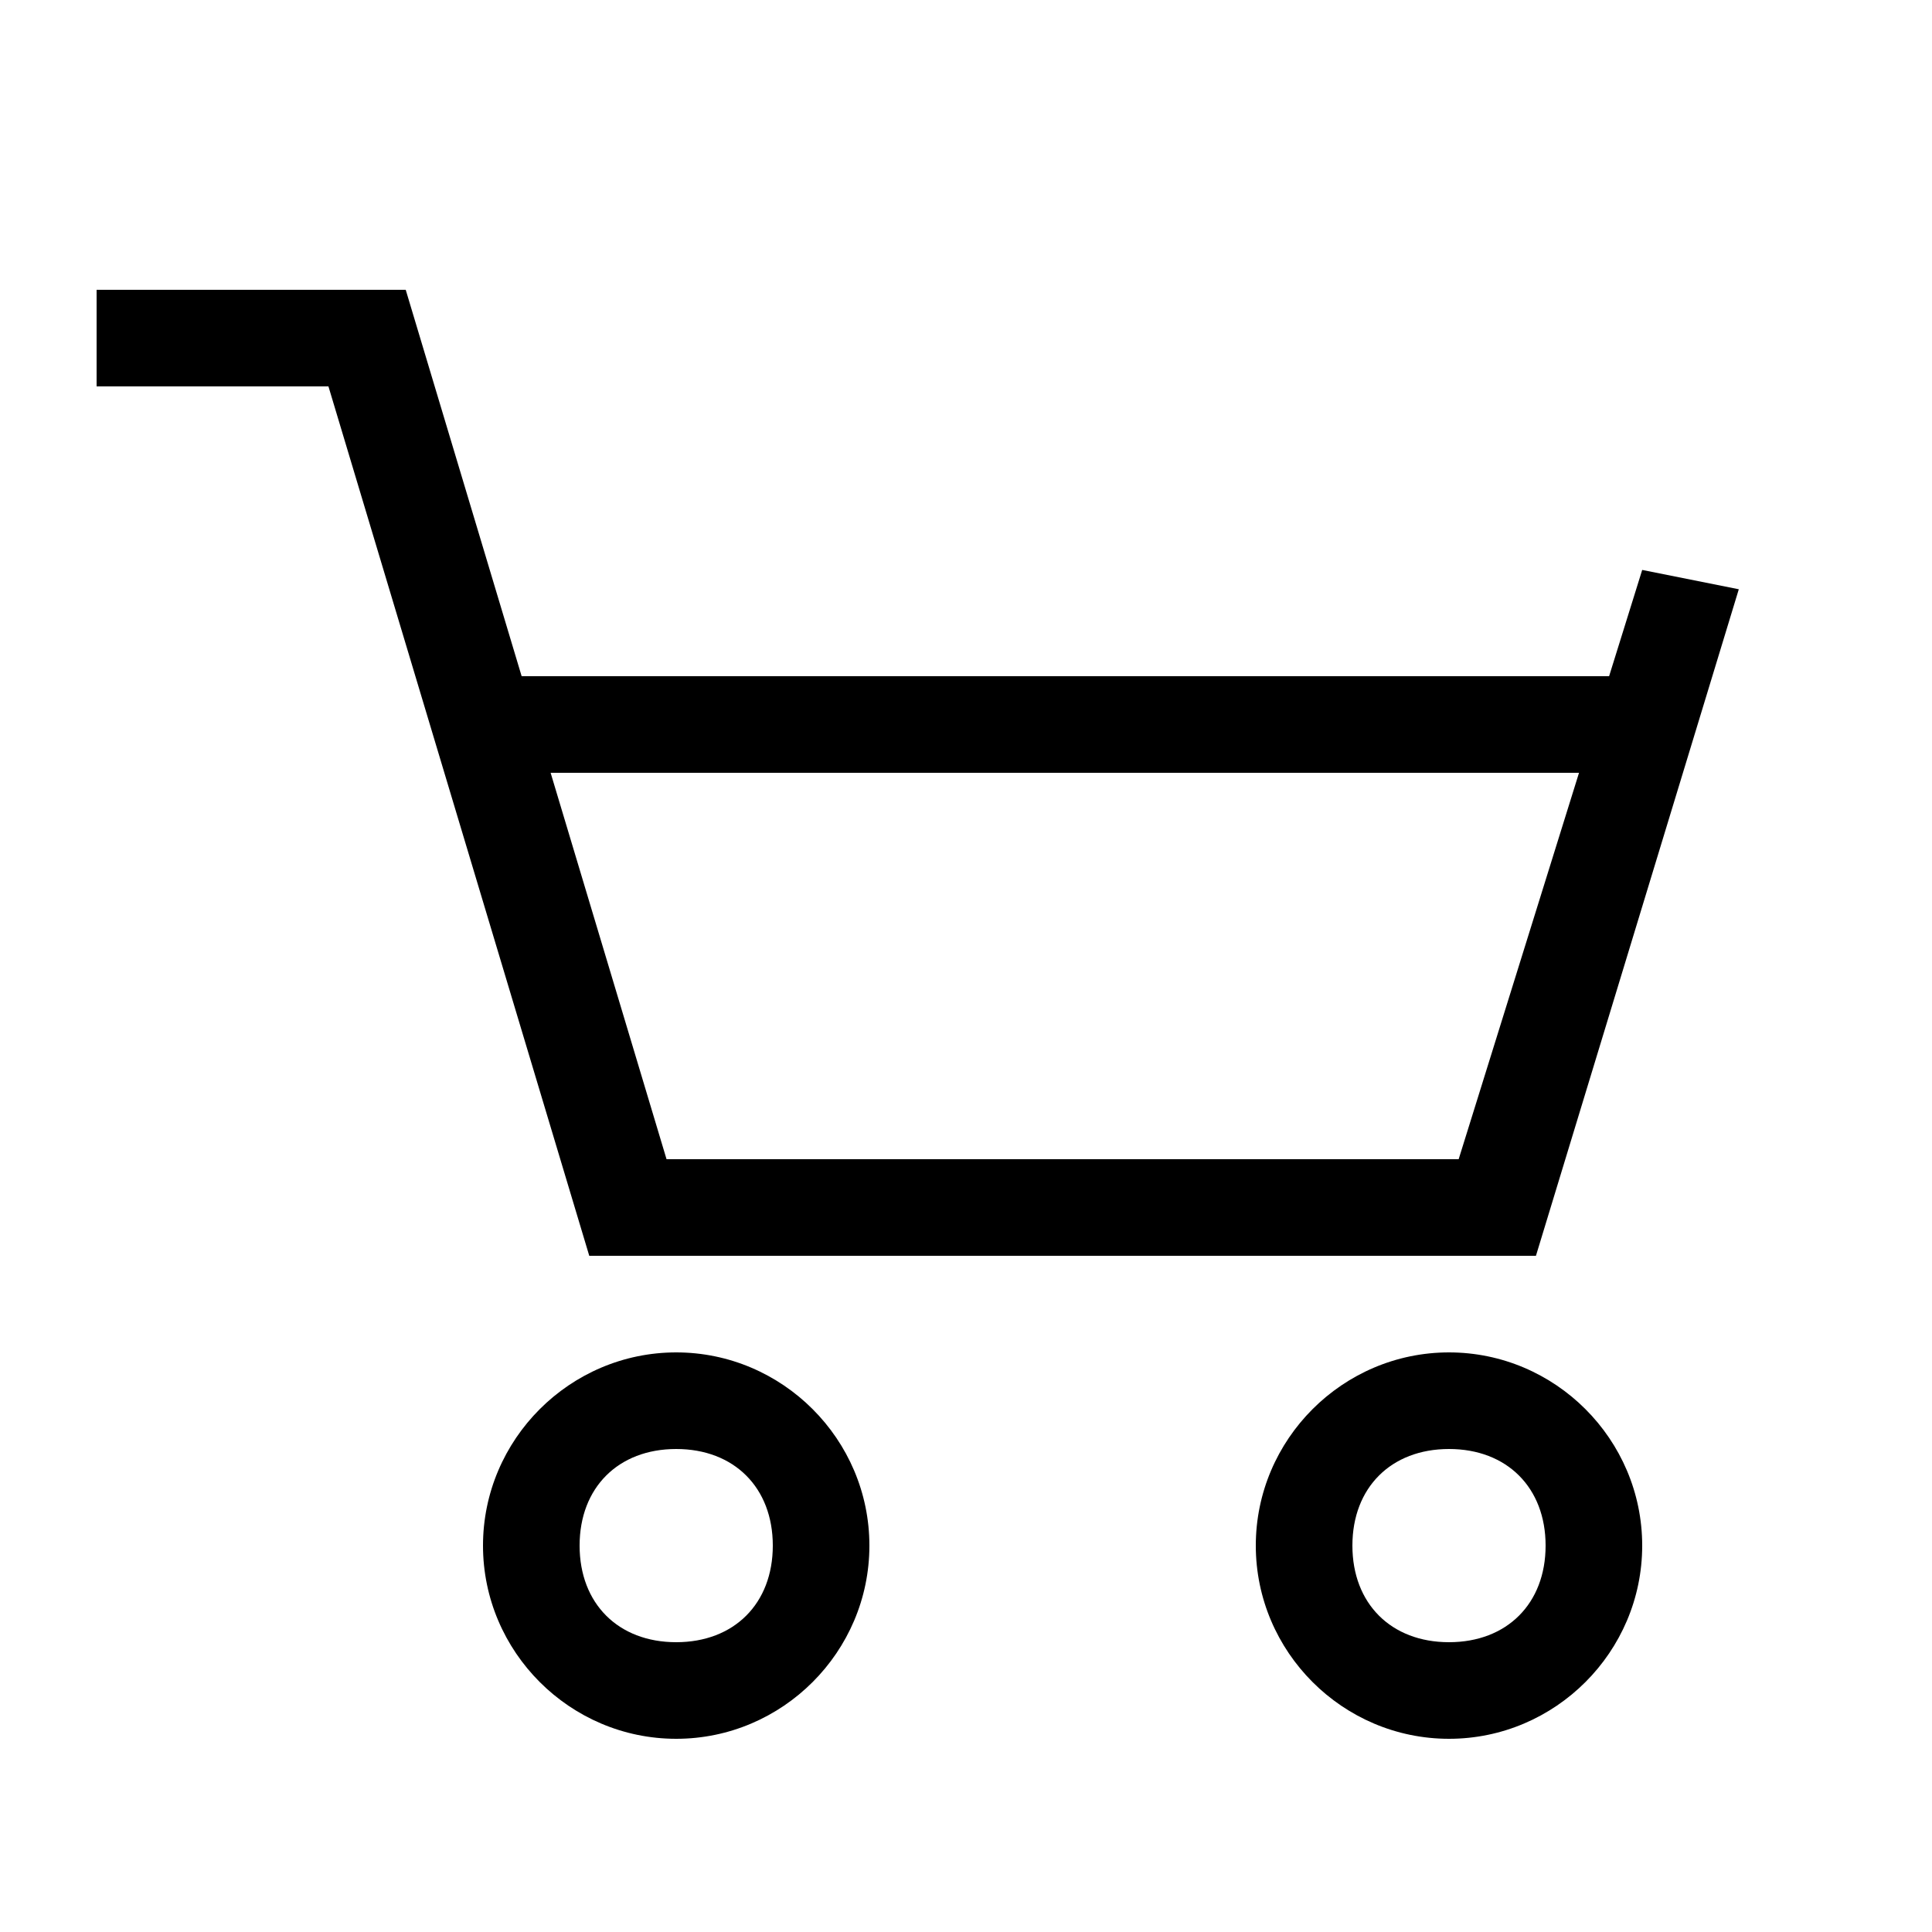
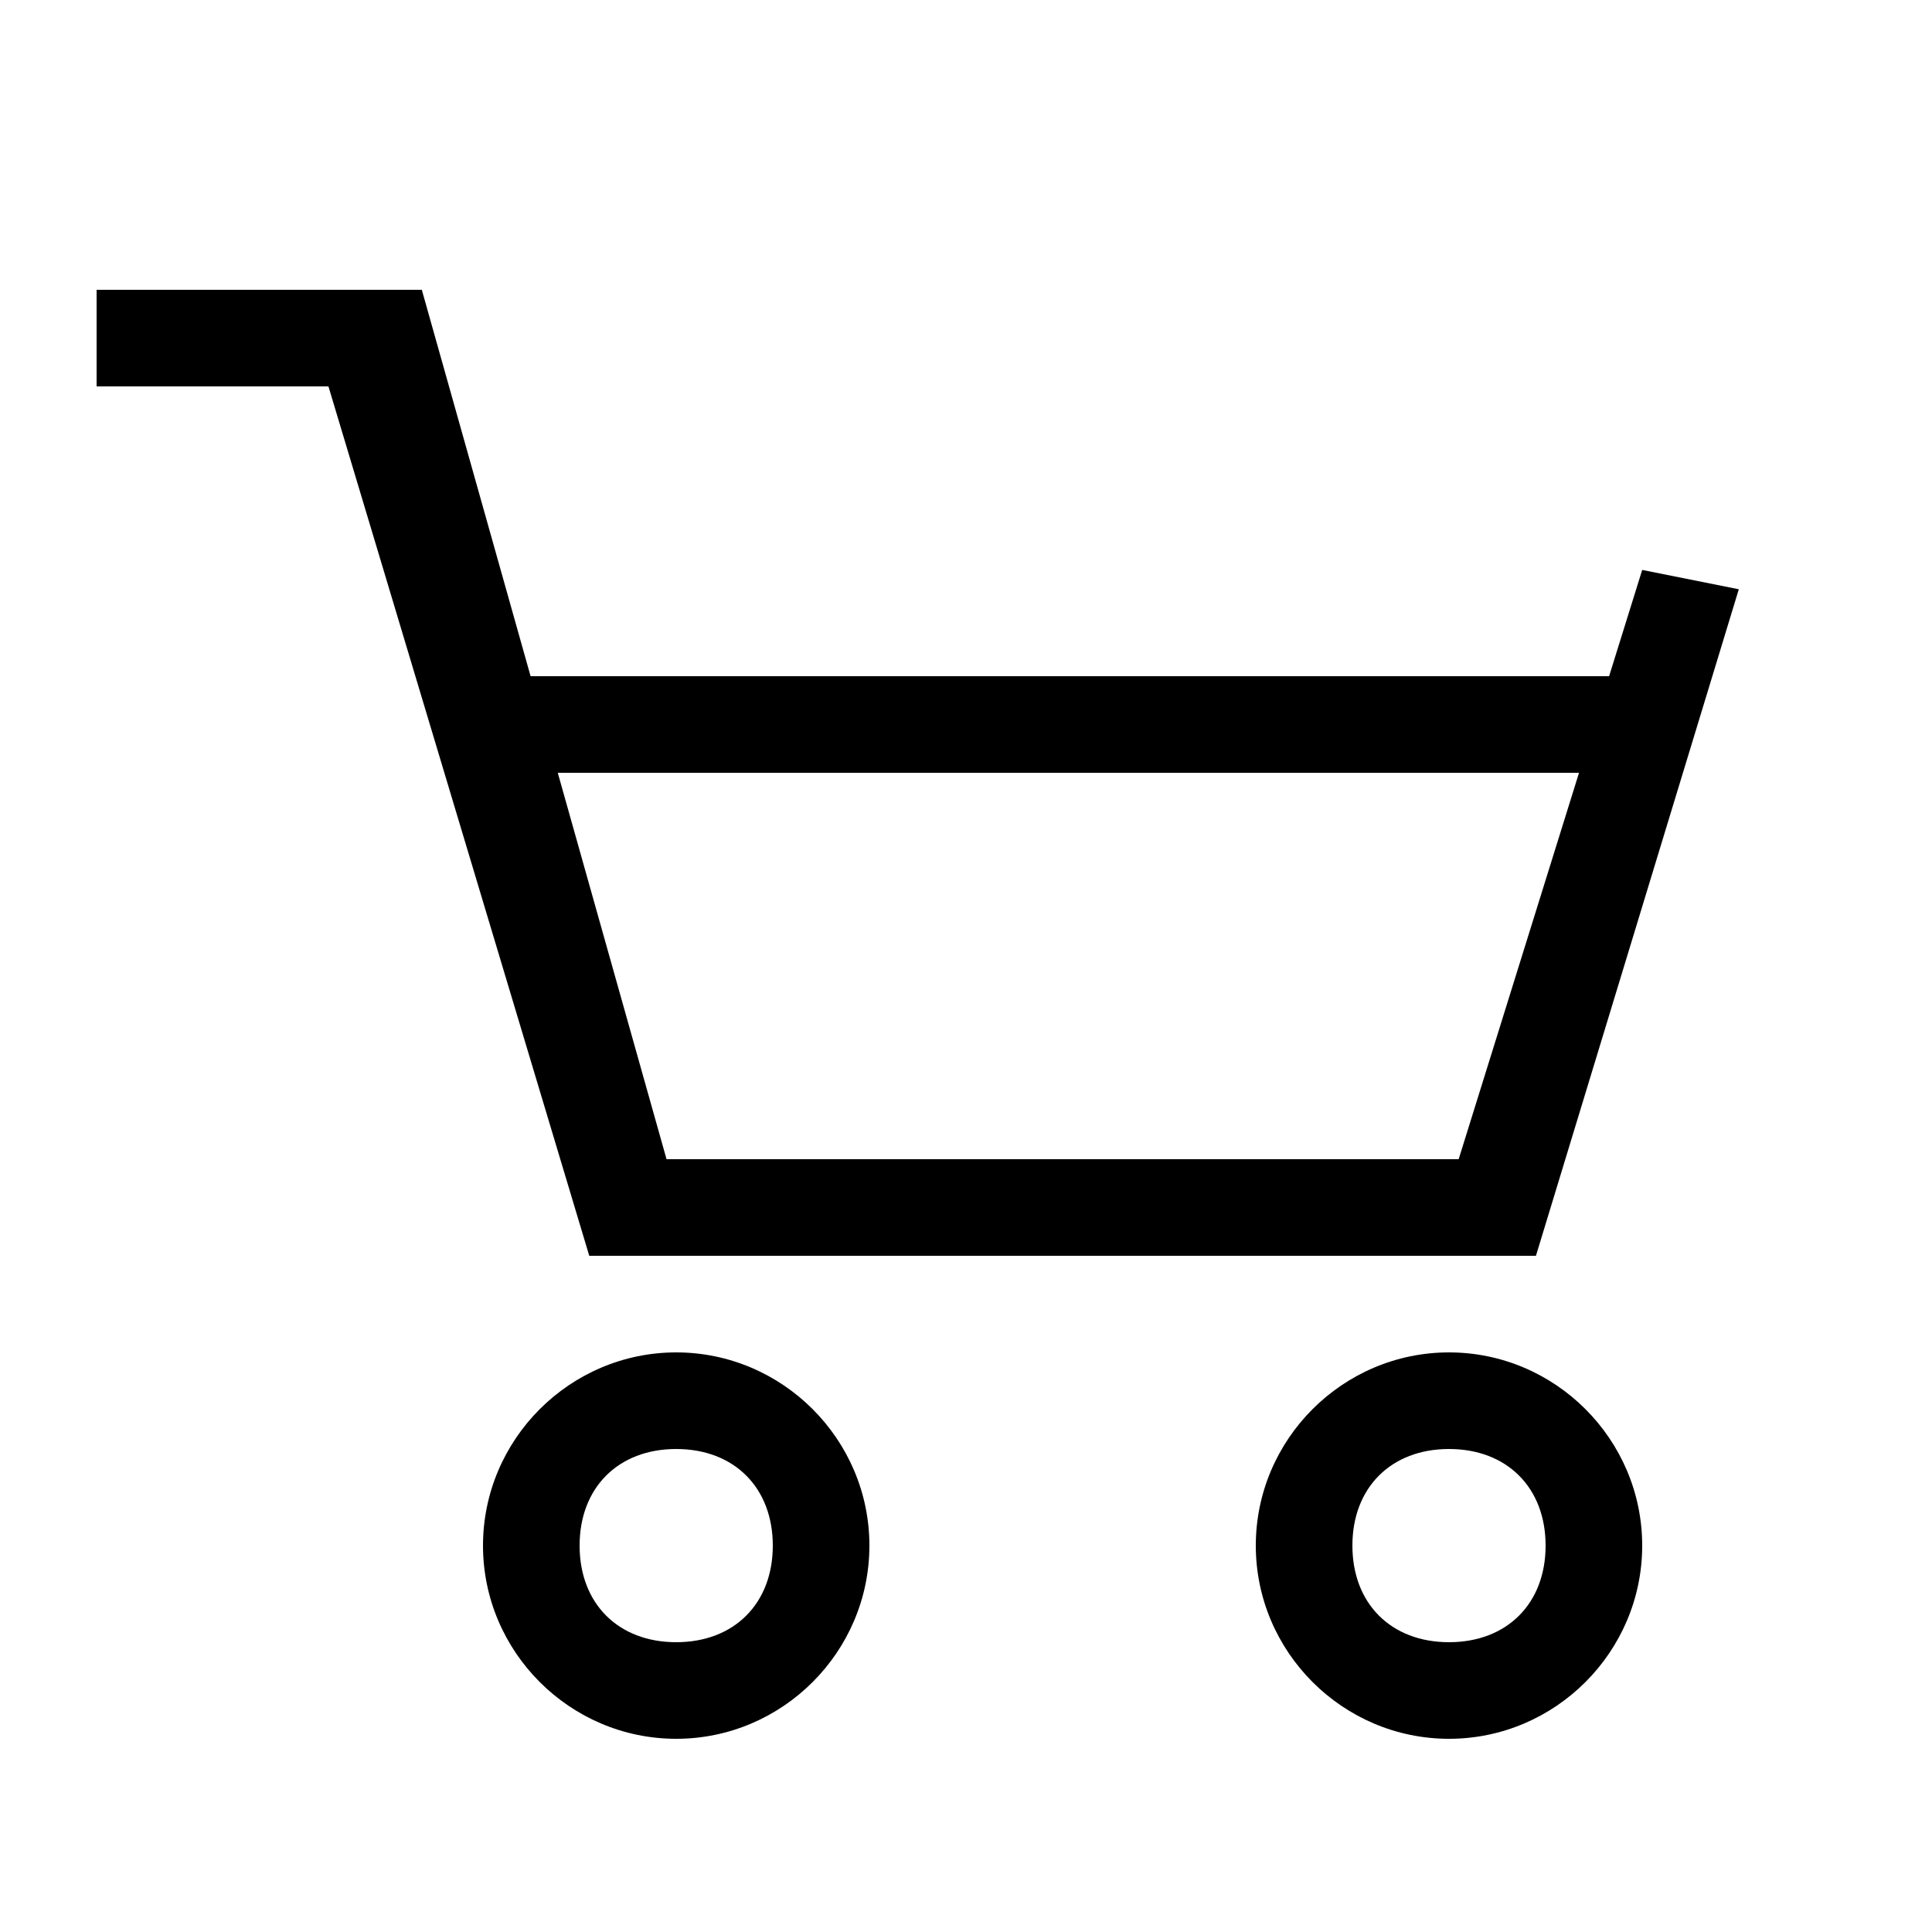
<svg xmlns="http://www.w3.org/2000/svg" width="24" height="24" viewBox="0 0 24 24" fill="none">
  <rect x="6" y="8.4" width="14.4" height="1.2" fill="rgb(0,0,0)" />
  <path fill-rule="evenodd" clip-rule="evenodd" d="M6 19.2C6 20.52 7.08 21.6 8.4 21.6C9.72 21.6 10.8 20.52 10.8 19.2C10.8 17.88 9.72 16.8 8.4 16.8C7.08 16.8 6 17.88 6 19.2ZM7.2 19.2C7.2 18.48 7.68 18 8.4 18C9.12 18 9.6 18.48 9.6 19.2C9.6 19.92 9.12 20.4 8.4 20.4C7.68 20.4 7.2 19.92 7.2 19.2Z" fill="rgb(0,0,0)" />
  <path fill-rule="evenodd" clip-rule="evenodd" d="M15.6 19.2C15.6 20.52 16.68 21.6 18 21.6C19.32 21.6 20.4 20.52 20.4 19.2C20.4 17.88 19.32 16.8 18 16.8C16.68 16.8 15.6 17.88 15.6 19.2ZM16.8 19.2C16.8 18.48 17.28 18 18 18C18.72 18 19.2 18.48 19.2 19.2C19.2 19.92 18.72 20.4 18 20.4C17.28 20.4 16.8 19.92 16.8 19.2Z" fill="rgb(0,0,0)" />
-   <path d="M19.08 15.6H7.32L4.08 4.8H1.2V3.6H5.04L8.28 14.4H18.12L20.4 7.08L21.6 7.32L19.08 15.6Z" fill="rgb(0,0,0)" />
+   <path d="M19.08 15.6H7.32L4.08 4.8H1.2V3.6h4.04L8.28 14.4H18.12L20.4 7.08L21.6 7.32L19.08 15.6Z" fill="rgb(0,0,0)" />
</svg>
